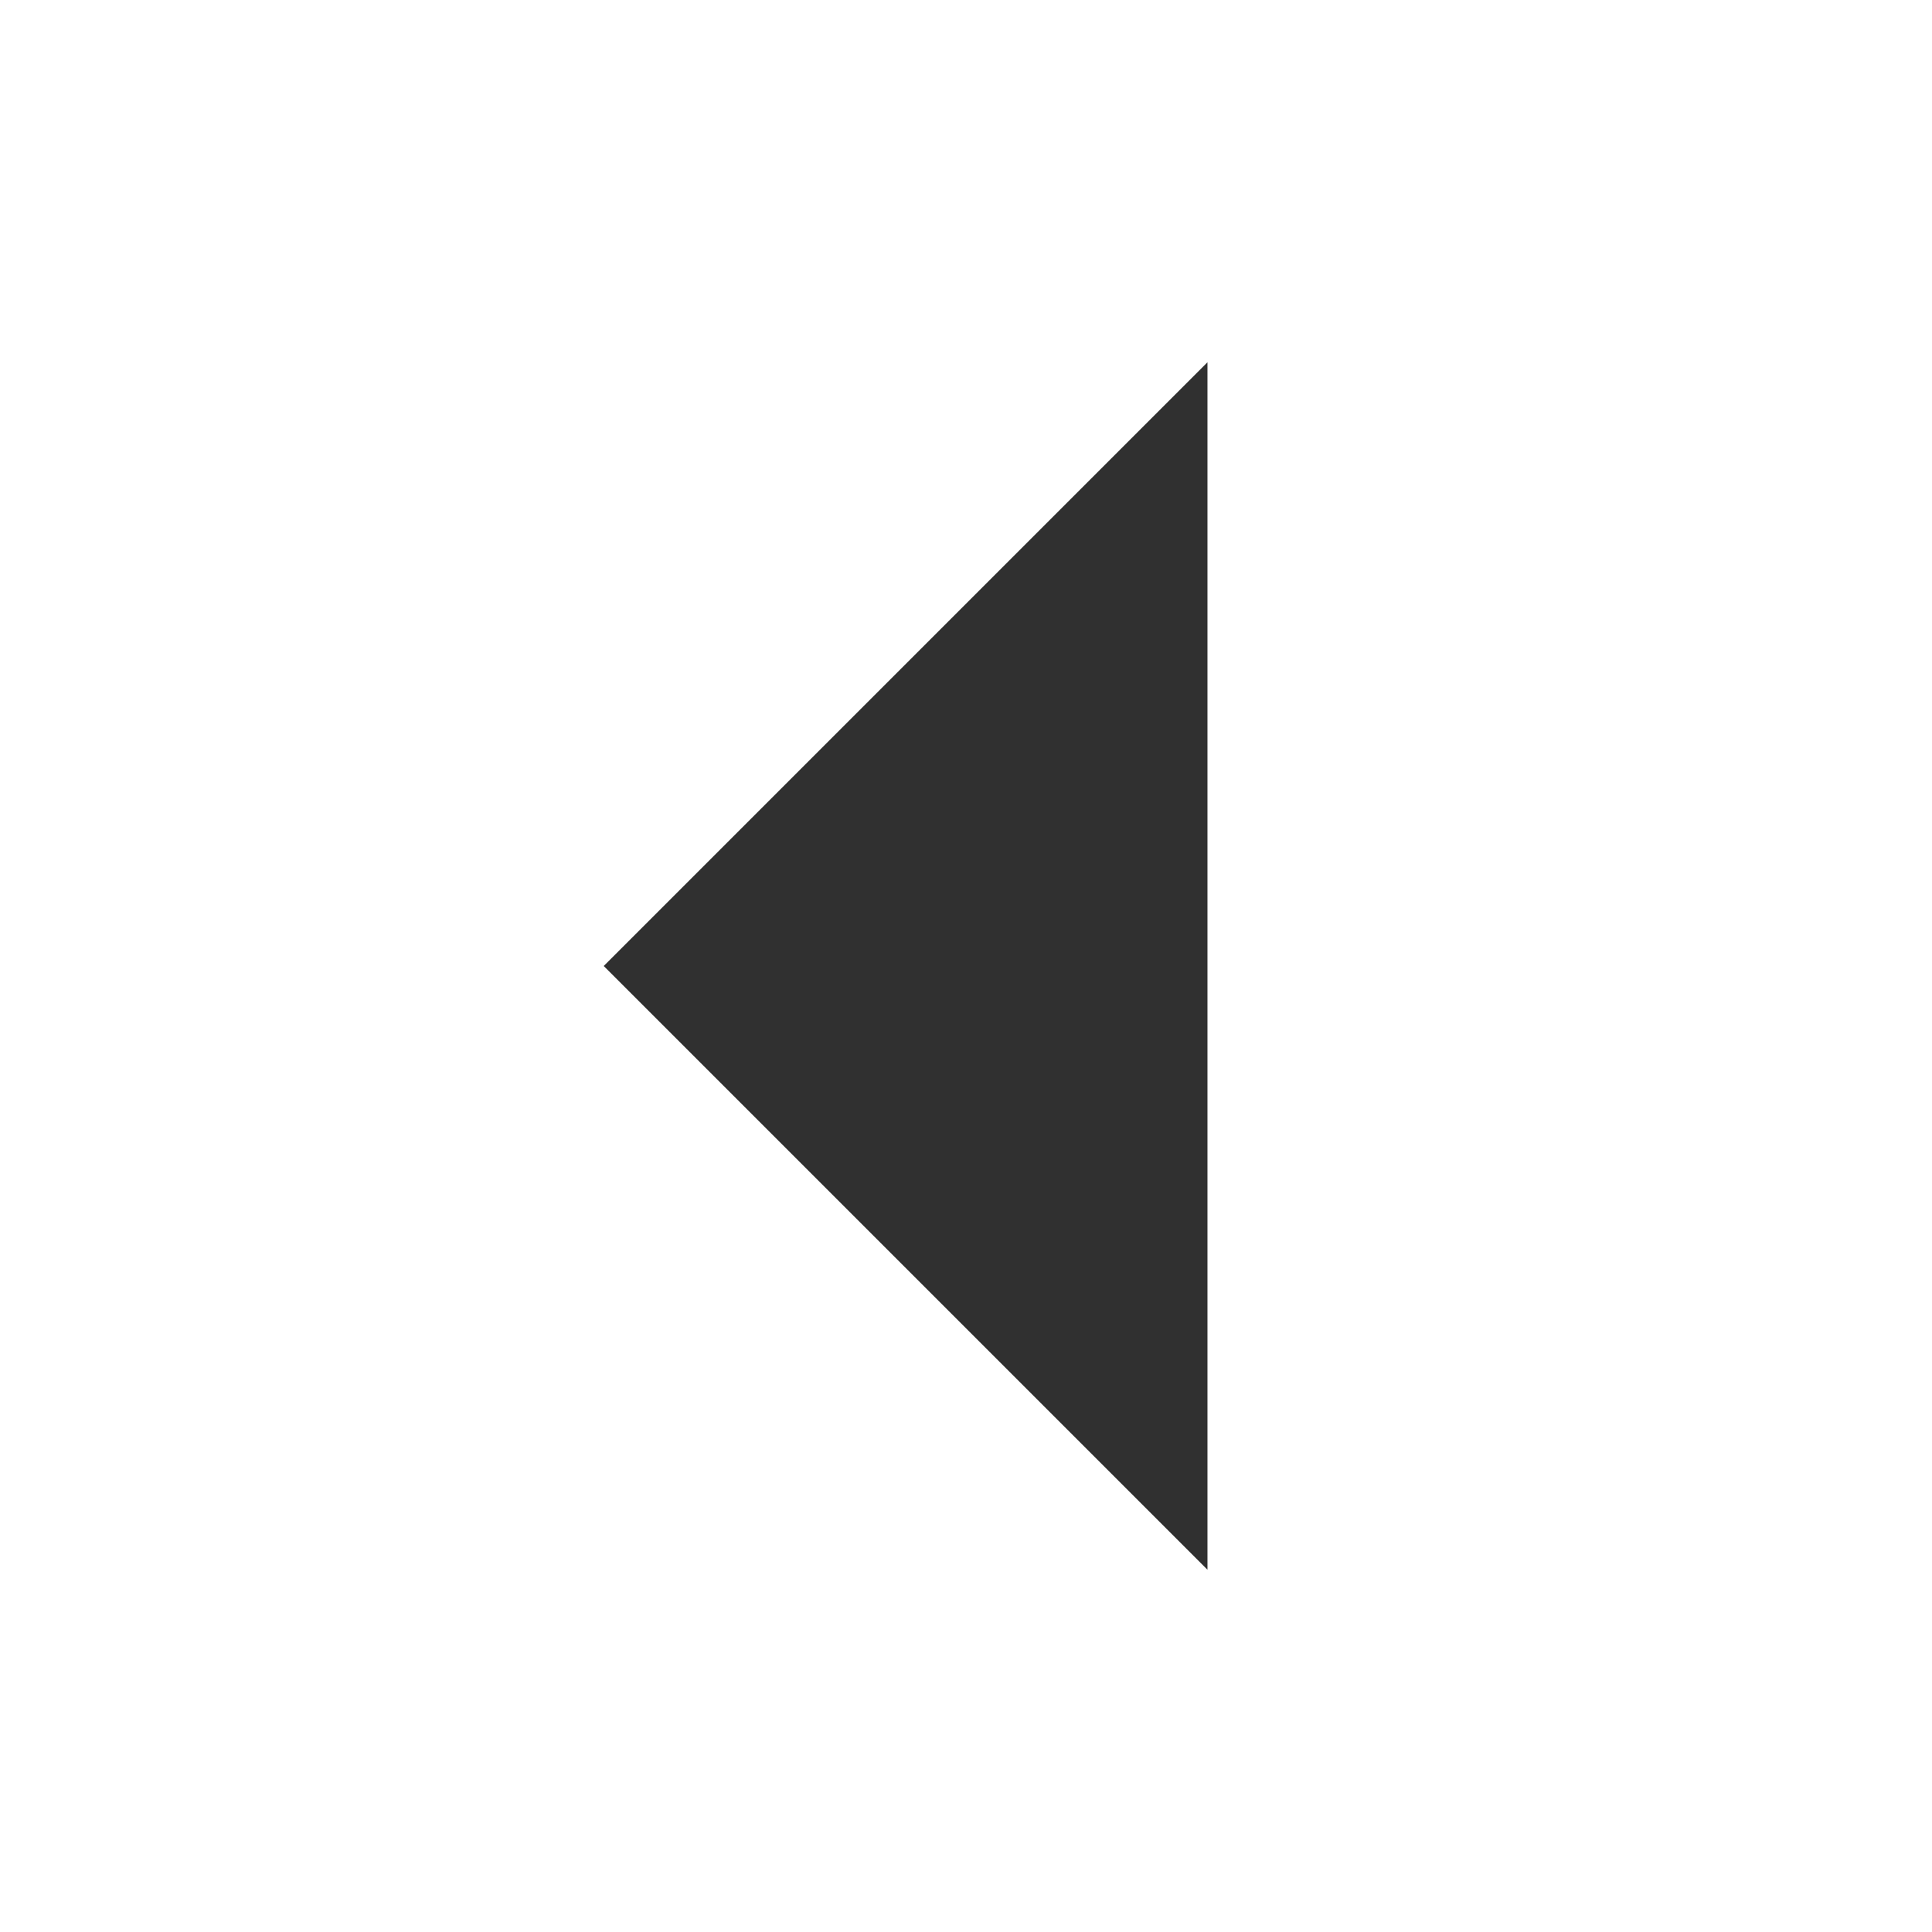
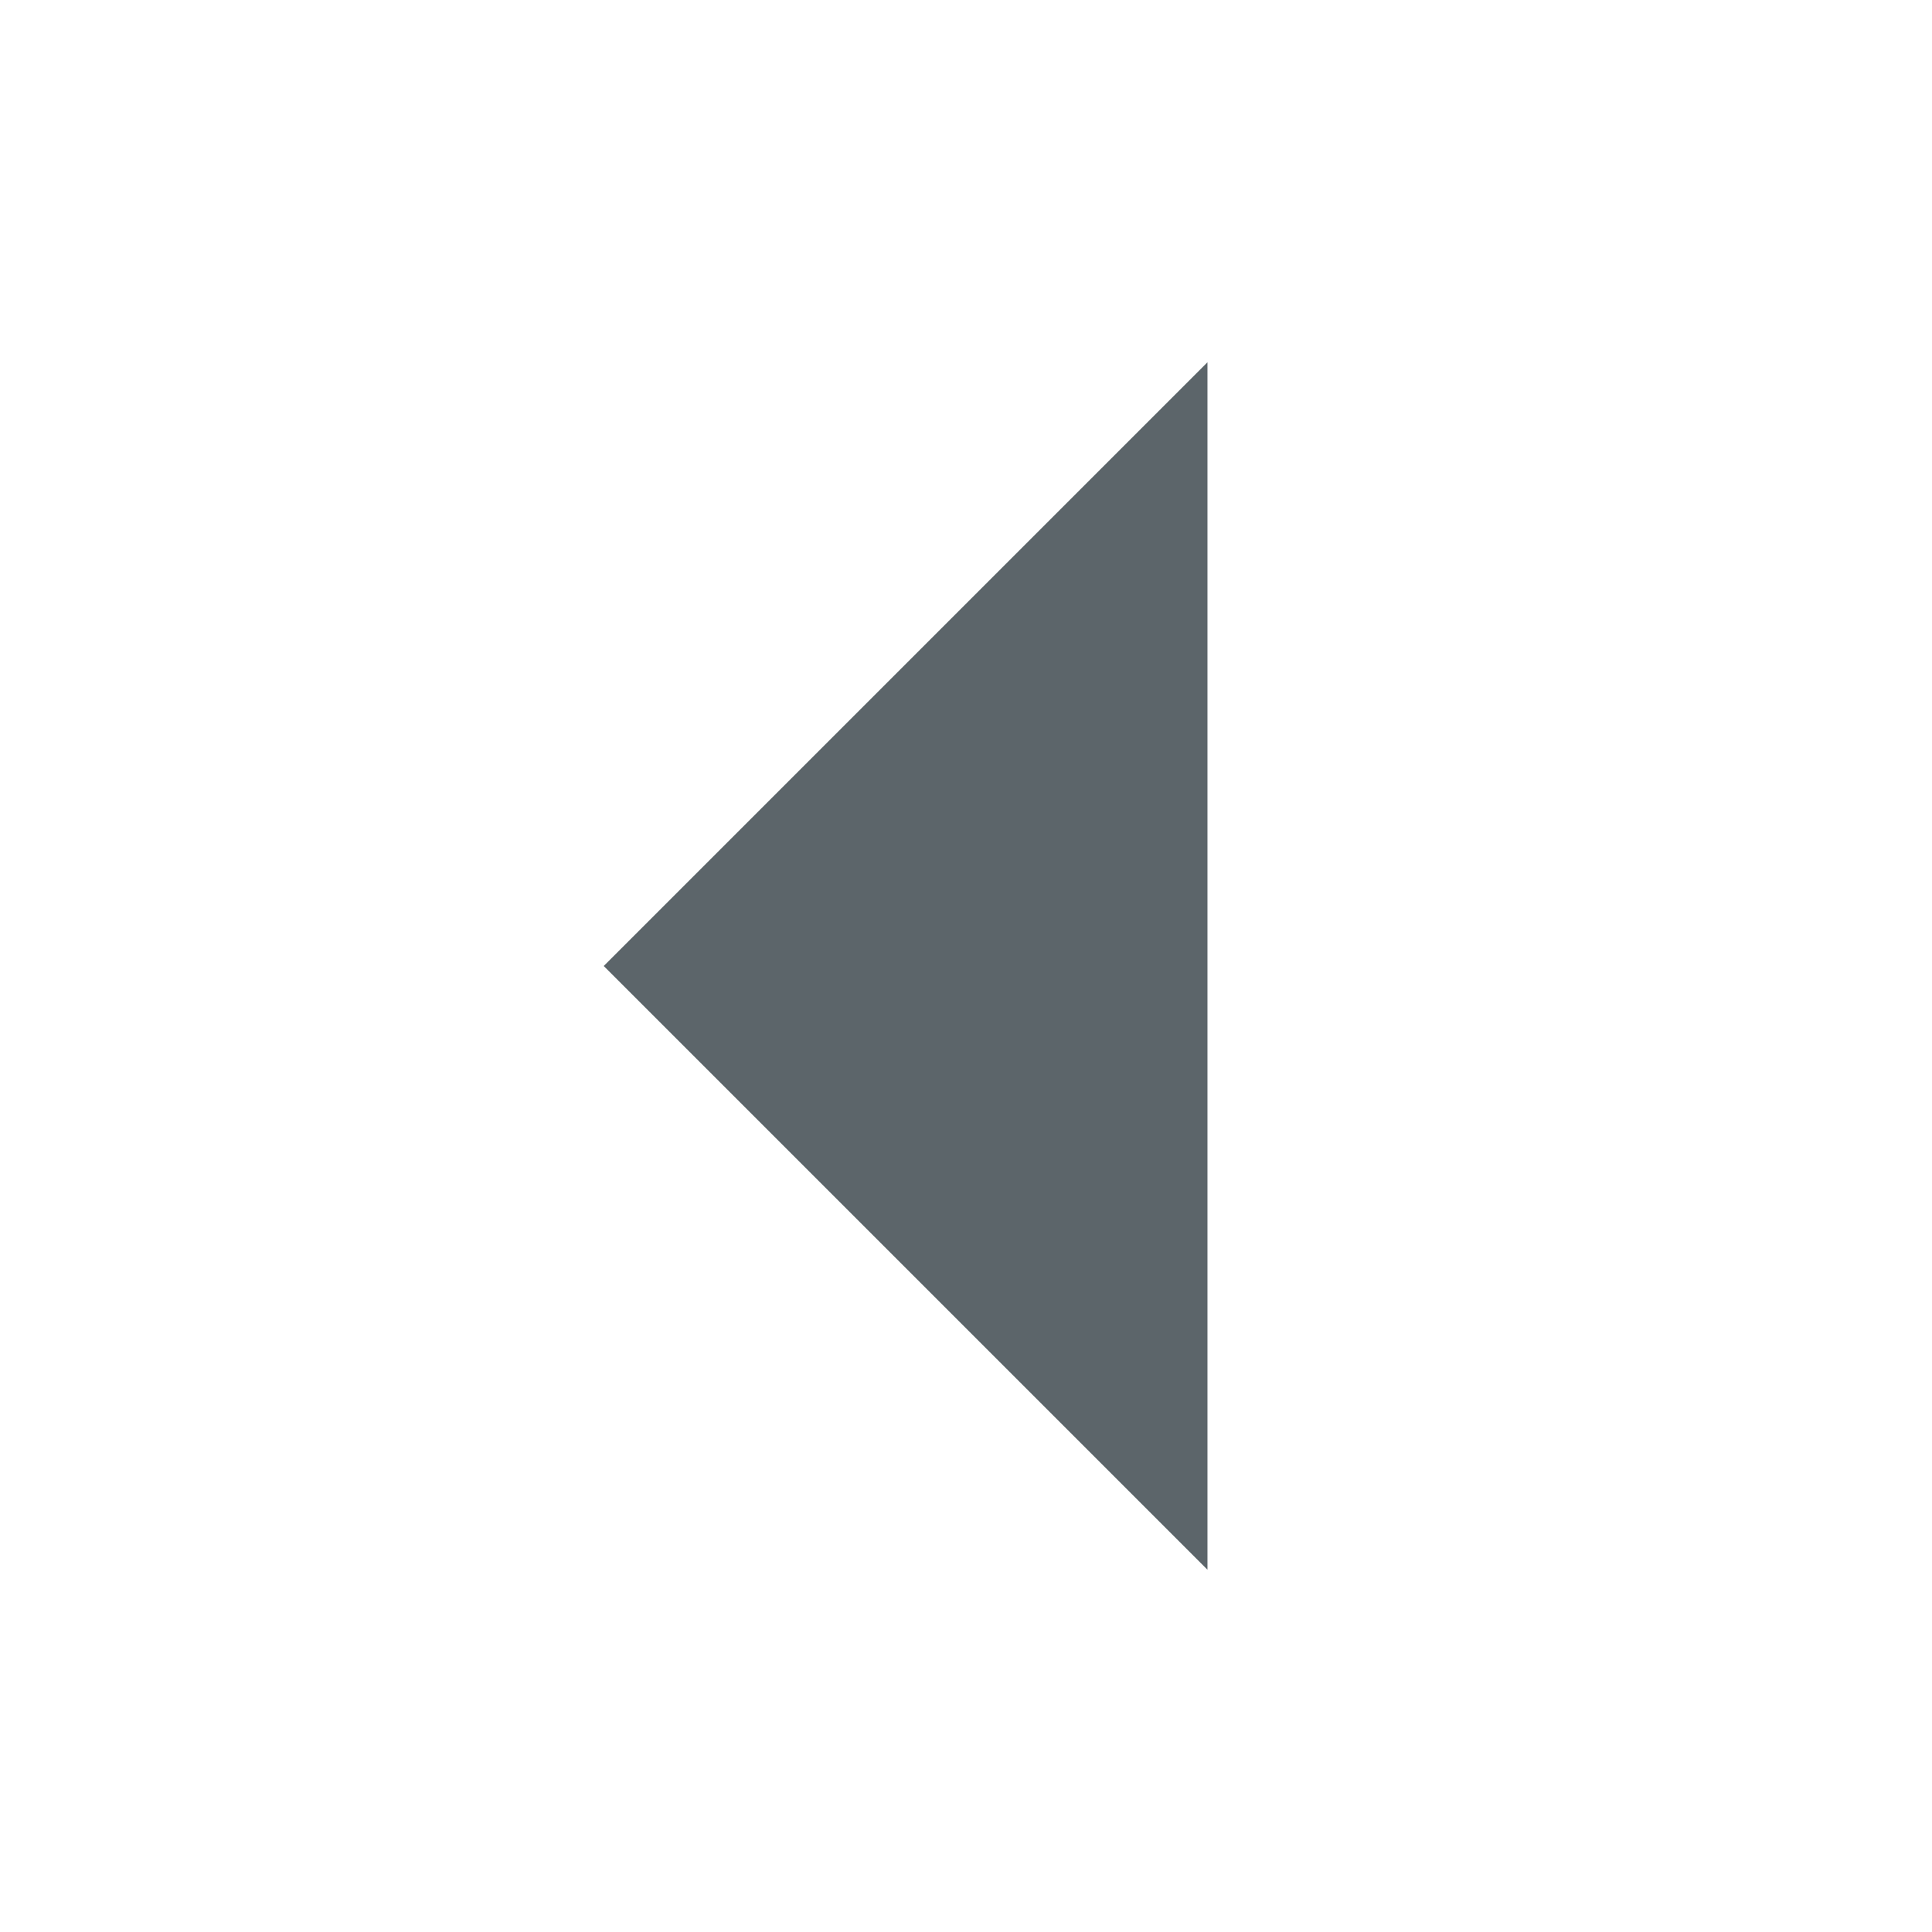
<svg xmlns="http://www.w3.org/2000/svg" height="16" id="svg7384" version="1.1" width="16">
  <defs id="defs7386" />
  <g id="layer9" style="display:inline" transform="translate(-281.0002,-807)" />
  <g id="layer10" style="display:inline" transform="translate(-281.0002,-807)" />
  <g id="layer11" transform="translate(-281.0002,-807)" />
  <g id="layer13" style="display:inline" transform="translate(-281.0002,-807)" />
  <g id="layer14" transform="translate(-281.0002,-807)" />
  <g id="layer15" style="display:inline" transform="translate(-281.0002,-807)" />
  <g id="g71291" style="display:inline" transform="translate(-281.0002,-807)" />
  <g id="g4953" style="display:inline" transform="translate(-281.0002,-807)" />
  <g id="layer12" style="display:inline" transform="translate(-281.0002,-807)">
-     <path d="m 291,820 -5,-5 5,-5 z" id="path6400" style="fill:#111111;fill-opacity:1;stroke:none;opacity:0.87" />
+     <path d="m 291,820 -5,-5 5,-5 z" id="path6400" style="fill:#263238;fill-opacity:0.75;stroke:none" />
  </g>
</svg>
